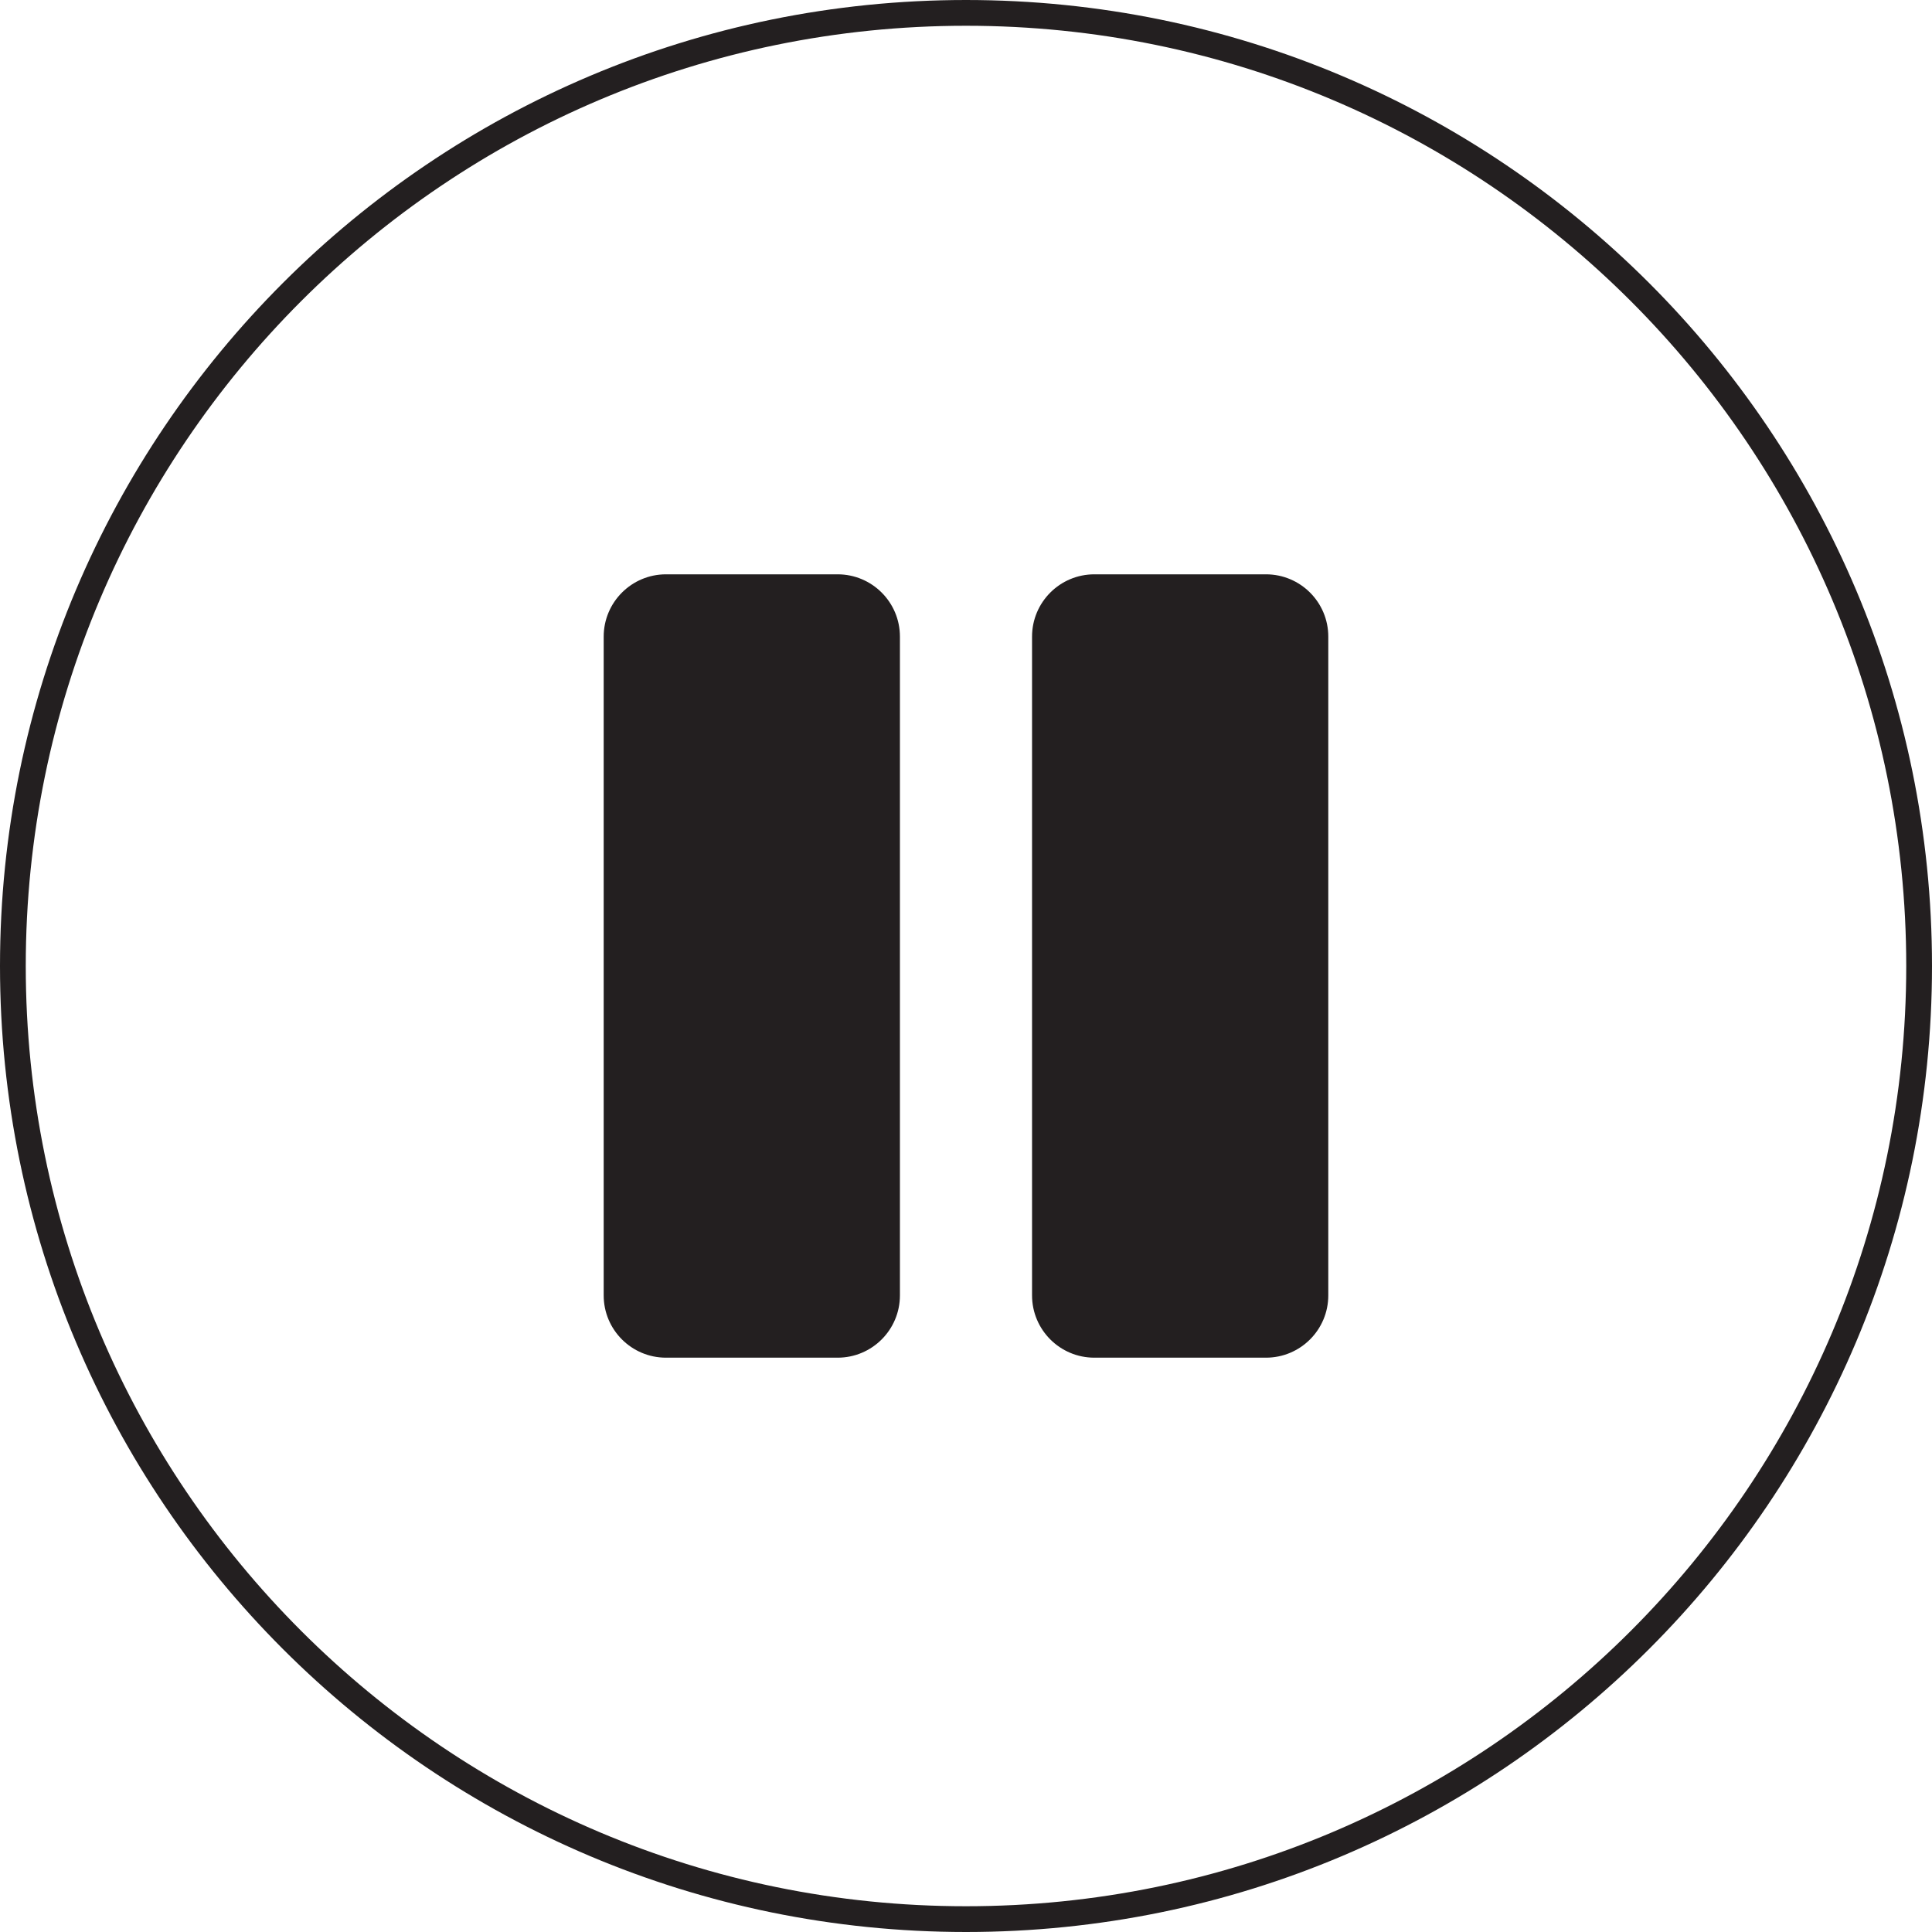
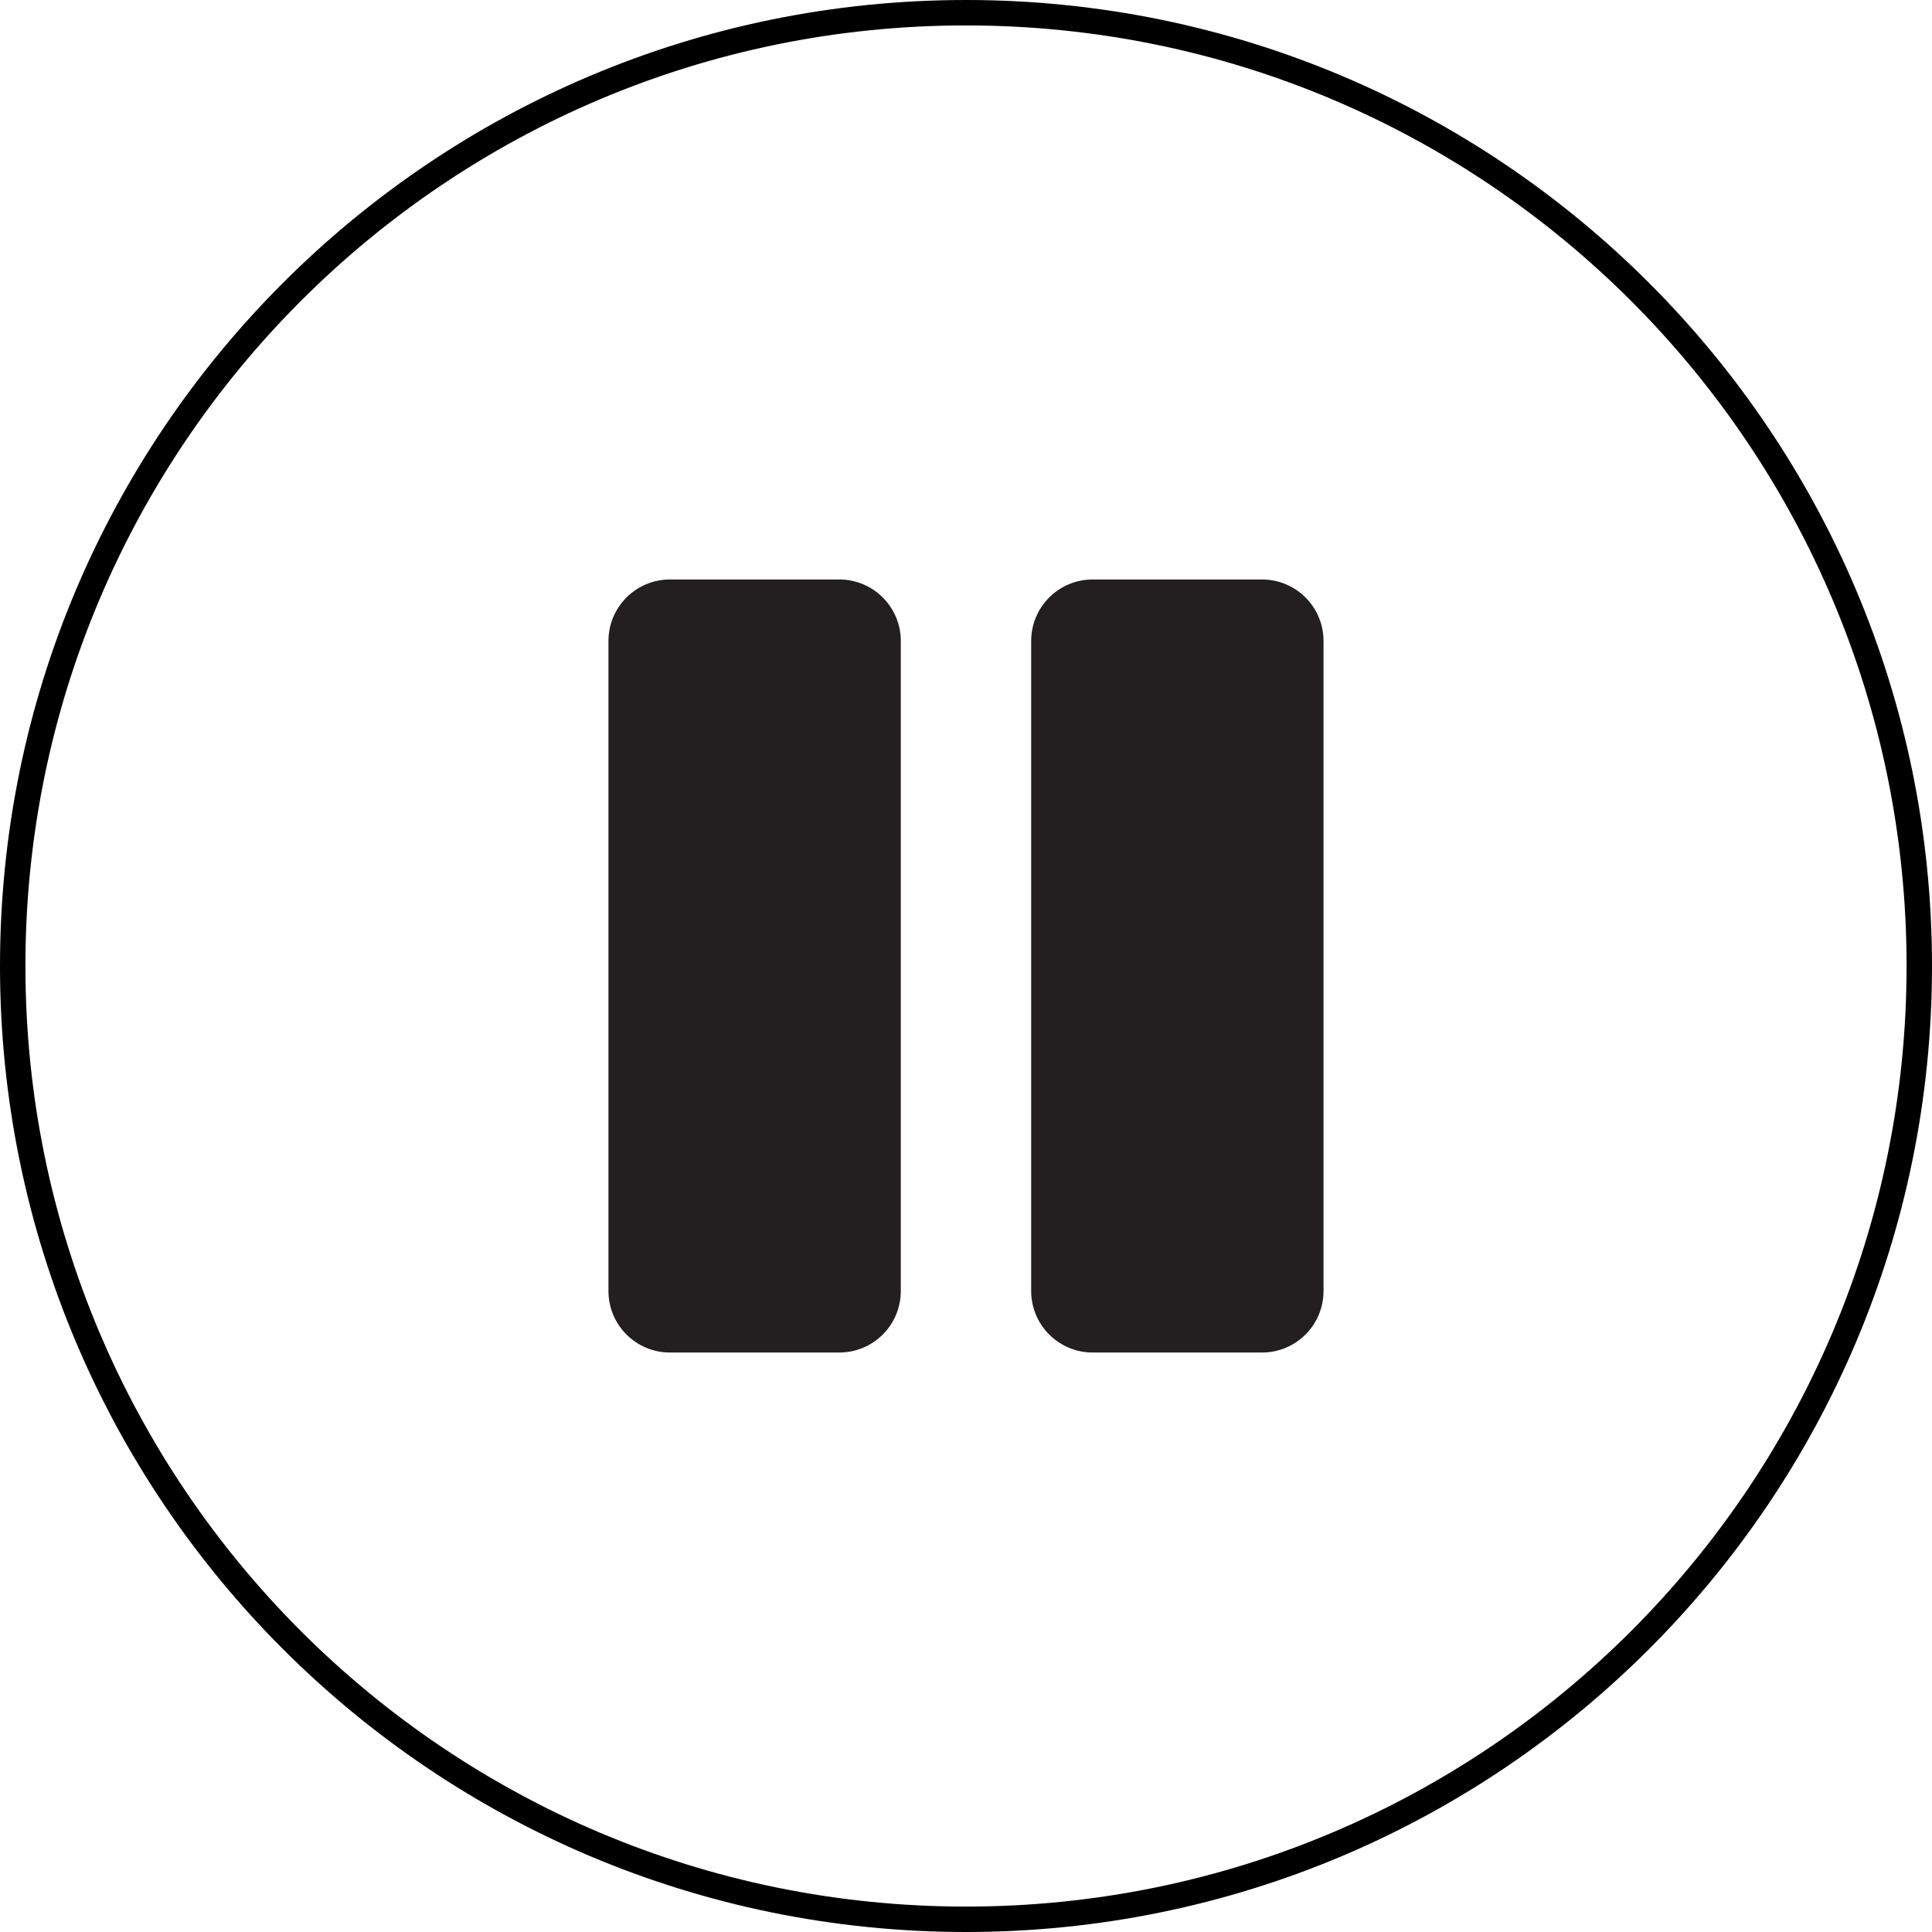
- <svg xmlns="http://www.w3.org/2000/svg" version="1.1" x="0px" y="0px" width="75px" height="75px" viewBox="0 0 75 75" enable-background="new 0 0 75 75" xml:space="preserve">
-   <g id="monitor--pause">
-     <circle id="Circle-1" fill="none" stroke="#231F20" cx="37.5" cy="37.5" r="37" />
-     <g>
-       <path id="Rectangle-4" fill="#231F20" d="M25.854,22.295h6.662c1.336,0,2.419,1.083,2.419,2.419       v25.572c0,1.336-1.083,2.419-2.419,2.419h-6.662       c-1.336,0-2.419-1.083-2.419-2.419V24.714       C23.436,23.378,24.519,22.295,25.854,22.295z" />
-       <path id="Rectangle-4_1_" fill="#231F20" d="M42.483,22.295h6.661       c1.337,0,2.42,1.083,2.42,2.419v25.572c0,1.336-1.083,2.419-2.42,2.419       h-6.661c-1.336,0-2.419-1.083-2.419-2.419V24.714       C40.064,23.378,41.147,22.295,42.483,22.295z" />
-     </g>
+ <svg xmlns="http://www.w3.org/2000/svg" version="1.1" id="Layer_1" x="0px" y="0px" width="76px" height="76px" viewBox="0 0 76 76" enable-background="new 0 0 76 76" xml:space="preserve">
+   <circle id="Circle-1" fill="none" stroke="#000000" stroke-miterlimit="10" cx="38" cy="38" r="37.5" />
+   <g>
+     <path id="Rectangle-2_1_" fill="#231F20" d="M42.983,22.795h6.661   c1.337,0,2.42,1.083,2.42,2.419v25.572c0,1.336-1.083,2.419-2.42,2.419h-6.661   c-1.336,0-2.419-1.083-2.419-2.419V25.214   C40.564,23.878,41.647,22.795,42.983,22.795z" />
+     <path id="Rectangle-1" fill="#231F20" d="M26.354,22.795h6.662c1.336,0,2.419,1.083,2.419,2.419   v25.572c0,1.336-1.083,2.419-2.419,2.419h-6.662   c-1.336,0-2.419-1.083-2.419-2.419V25.214   C23.936,23.878,25.019,22.795,26.354,22.795z" />
  </g>
</svg>
